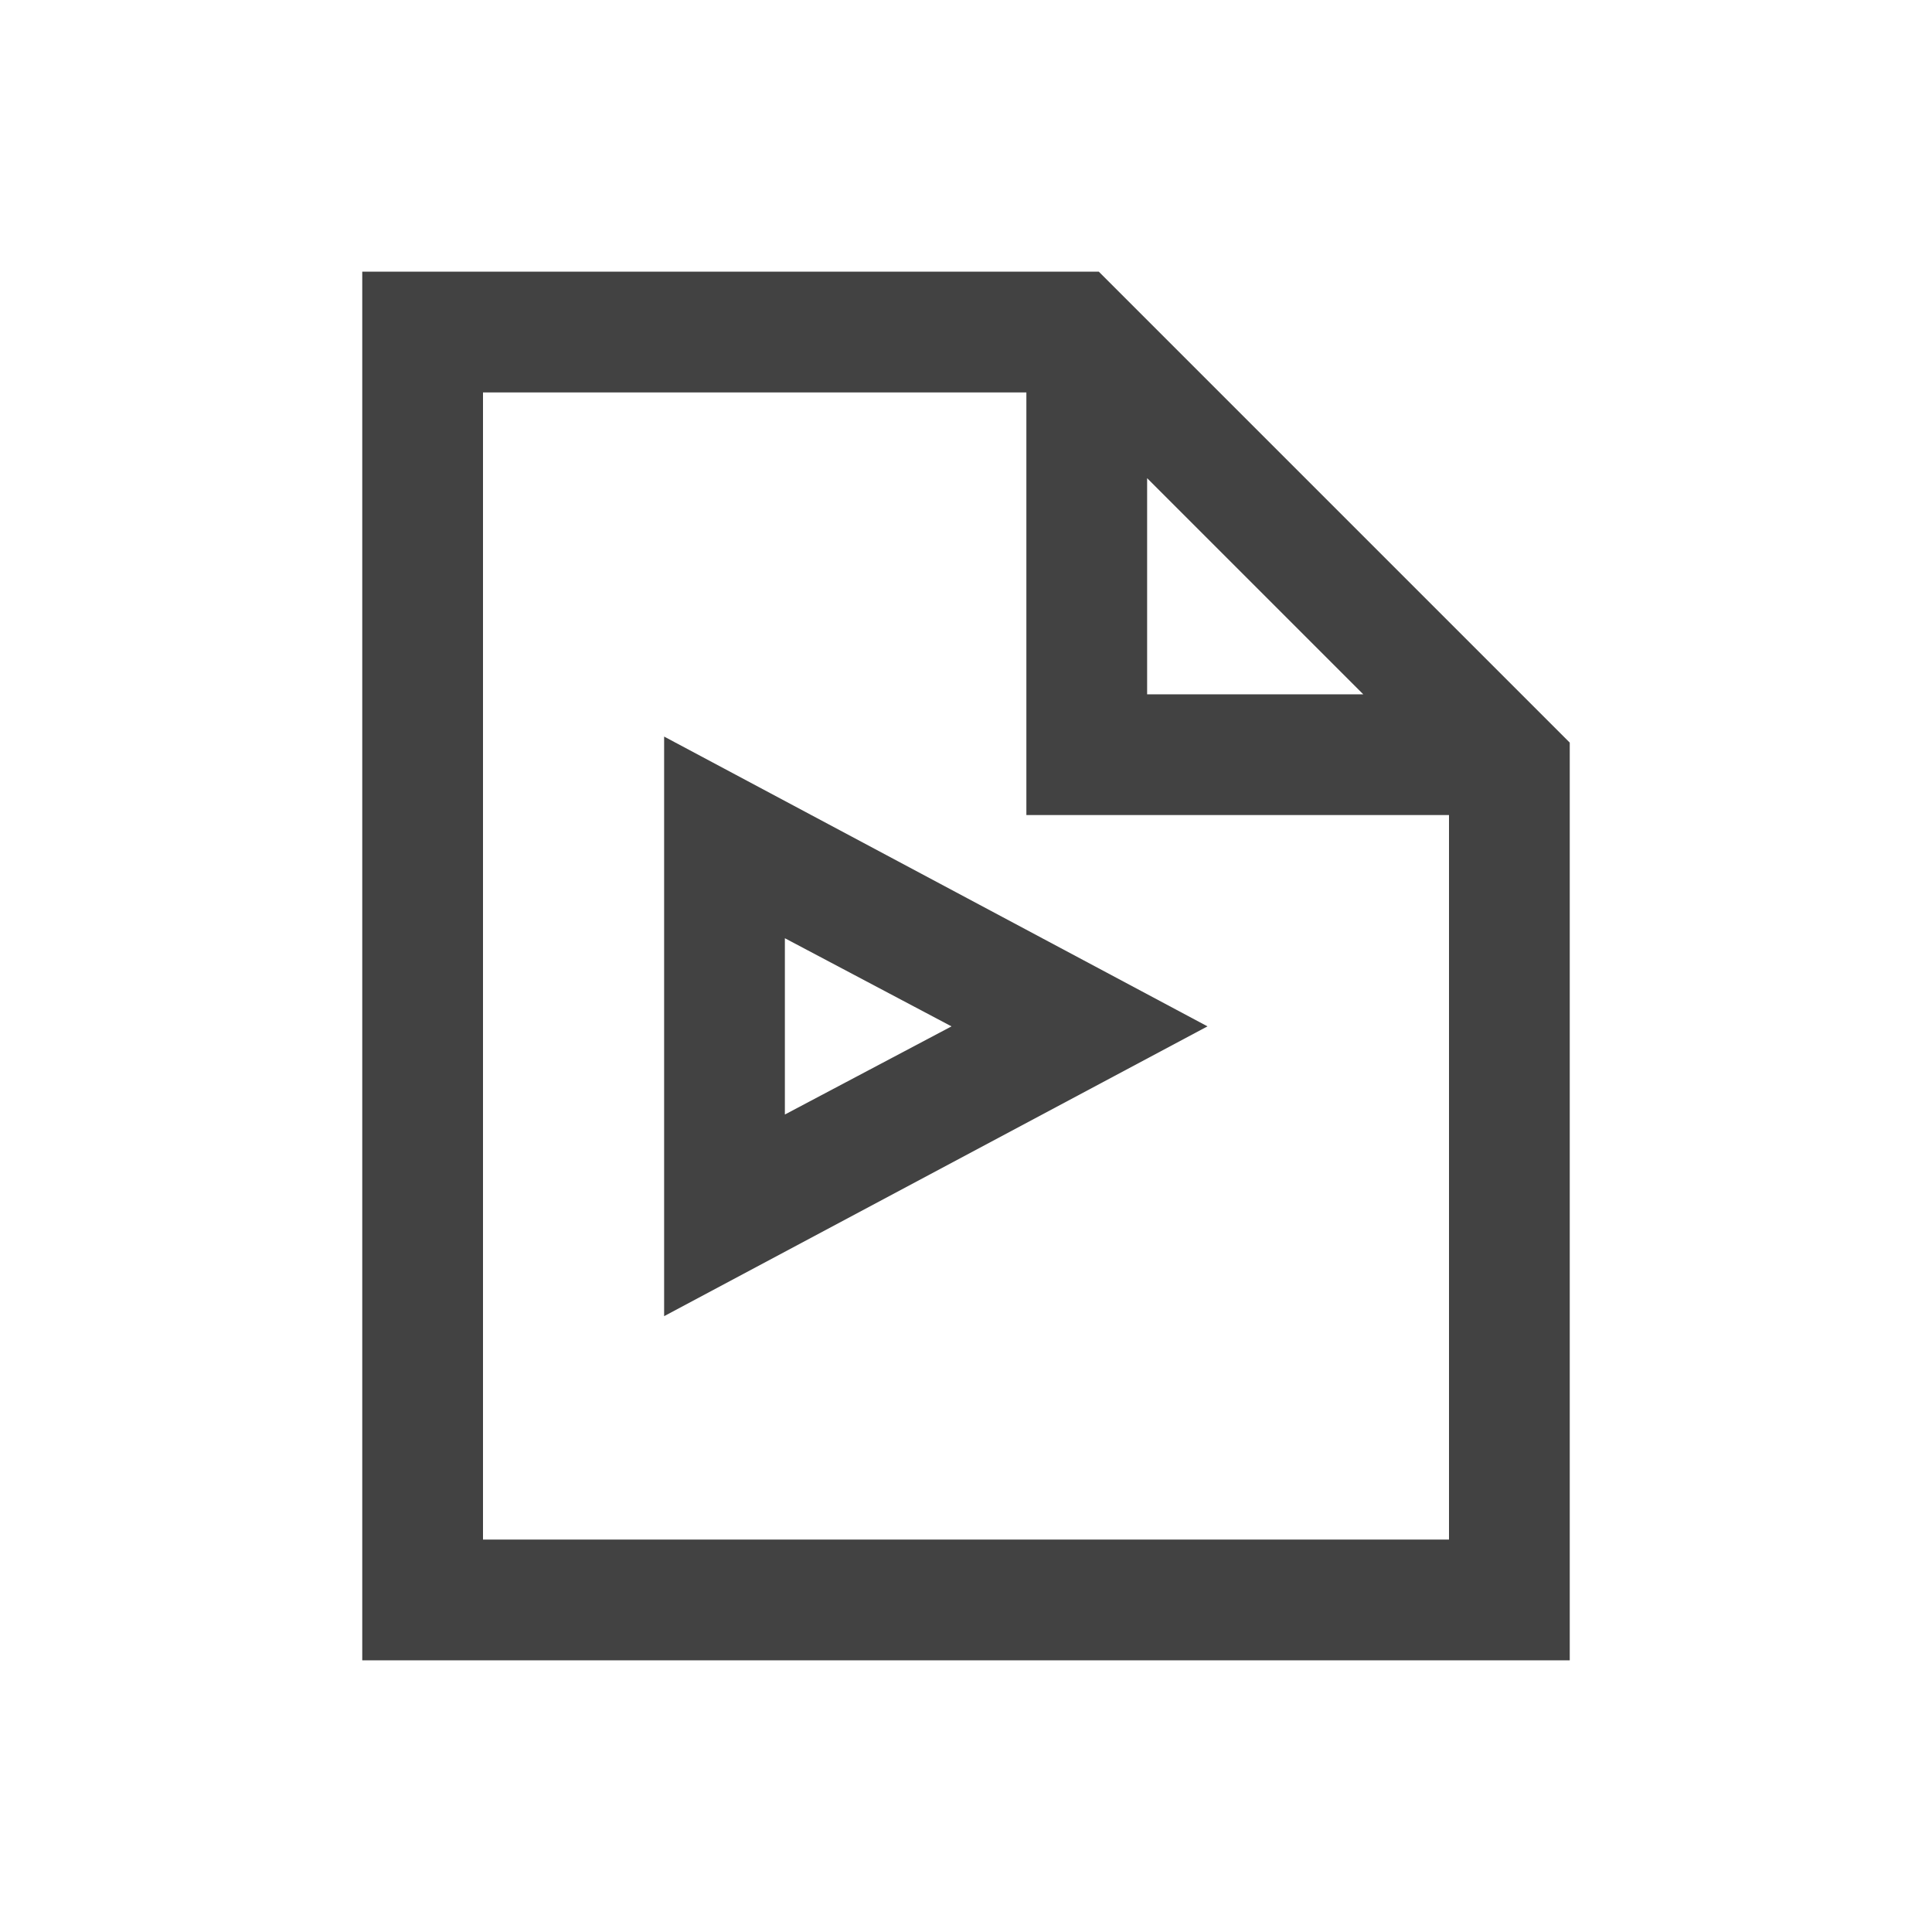
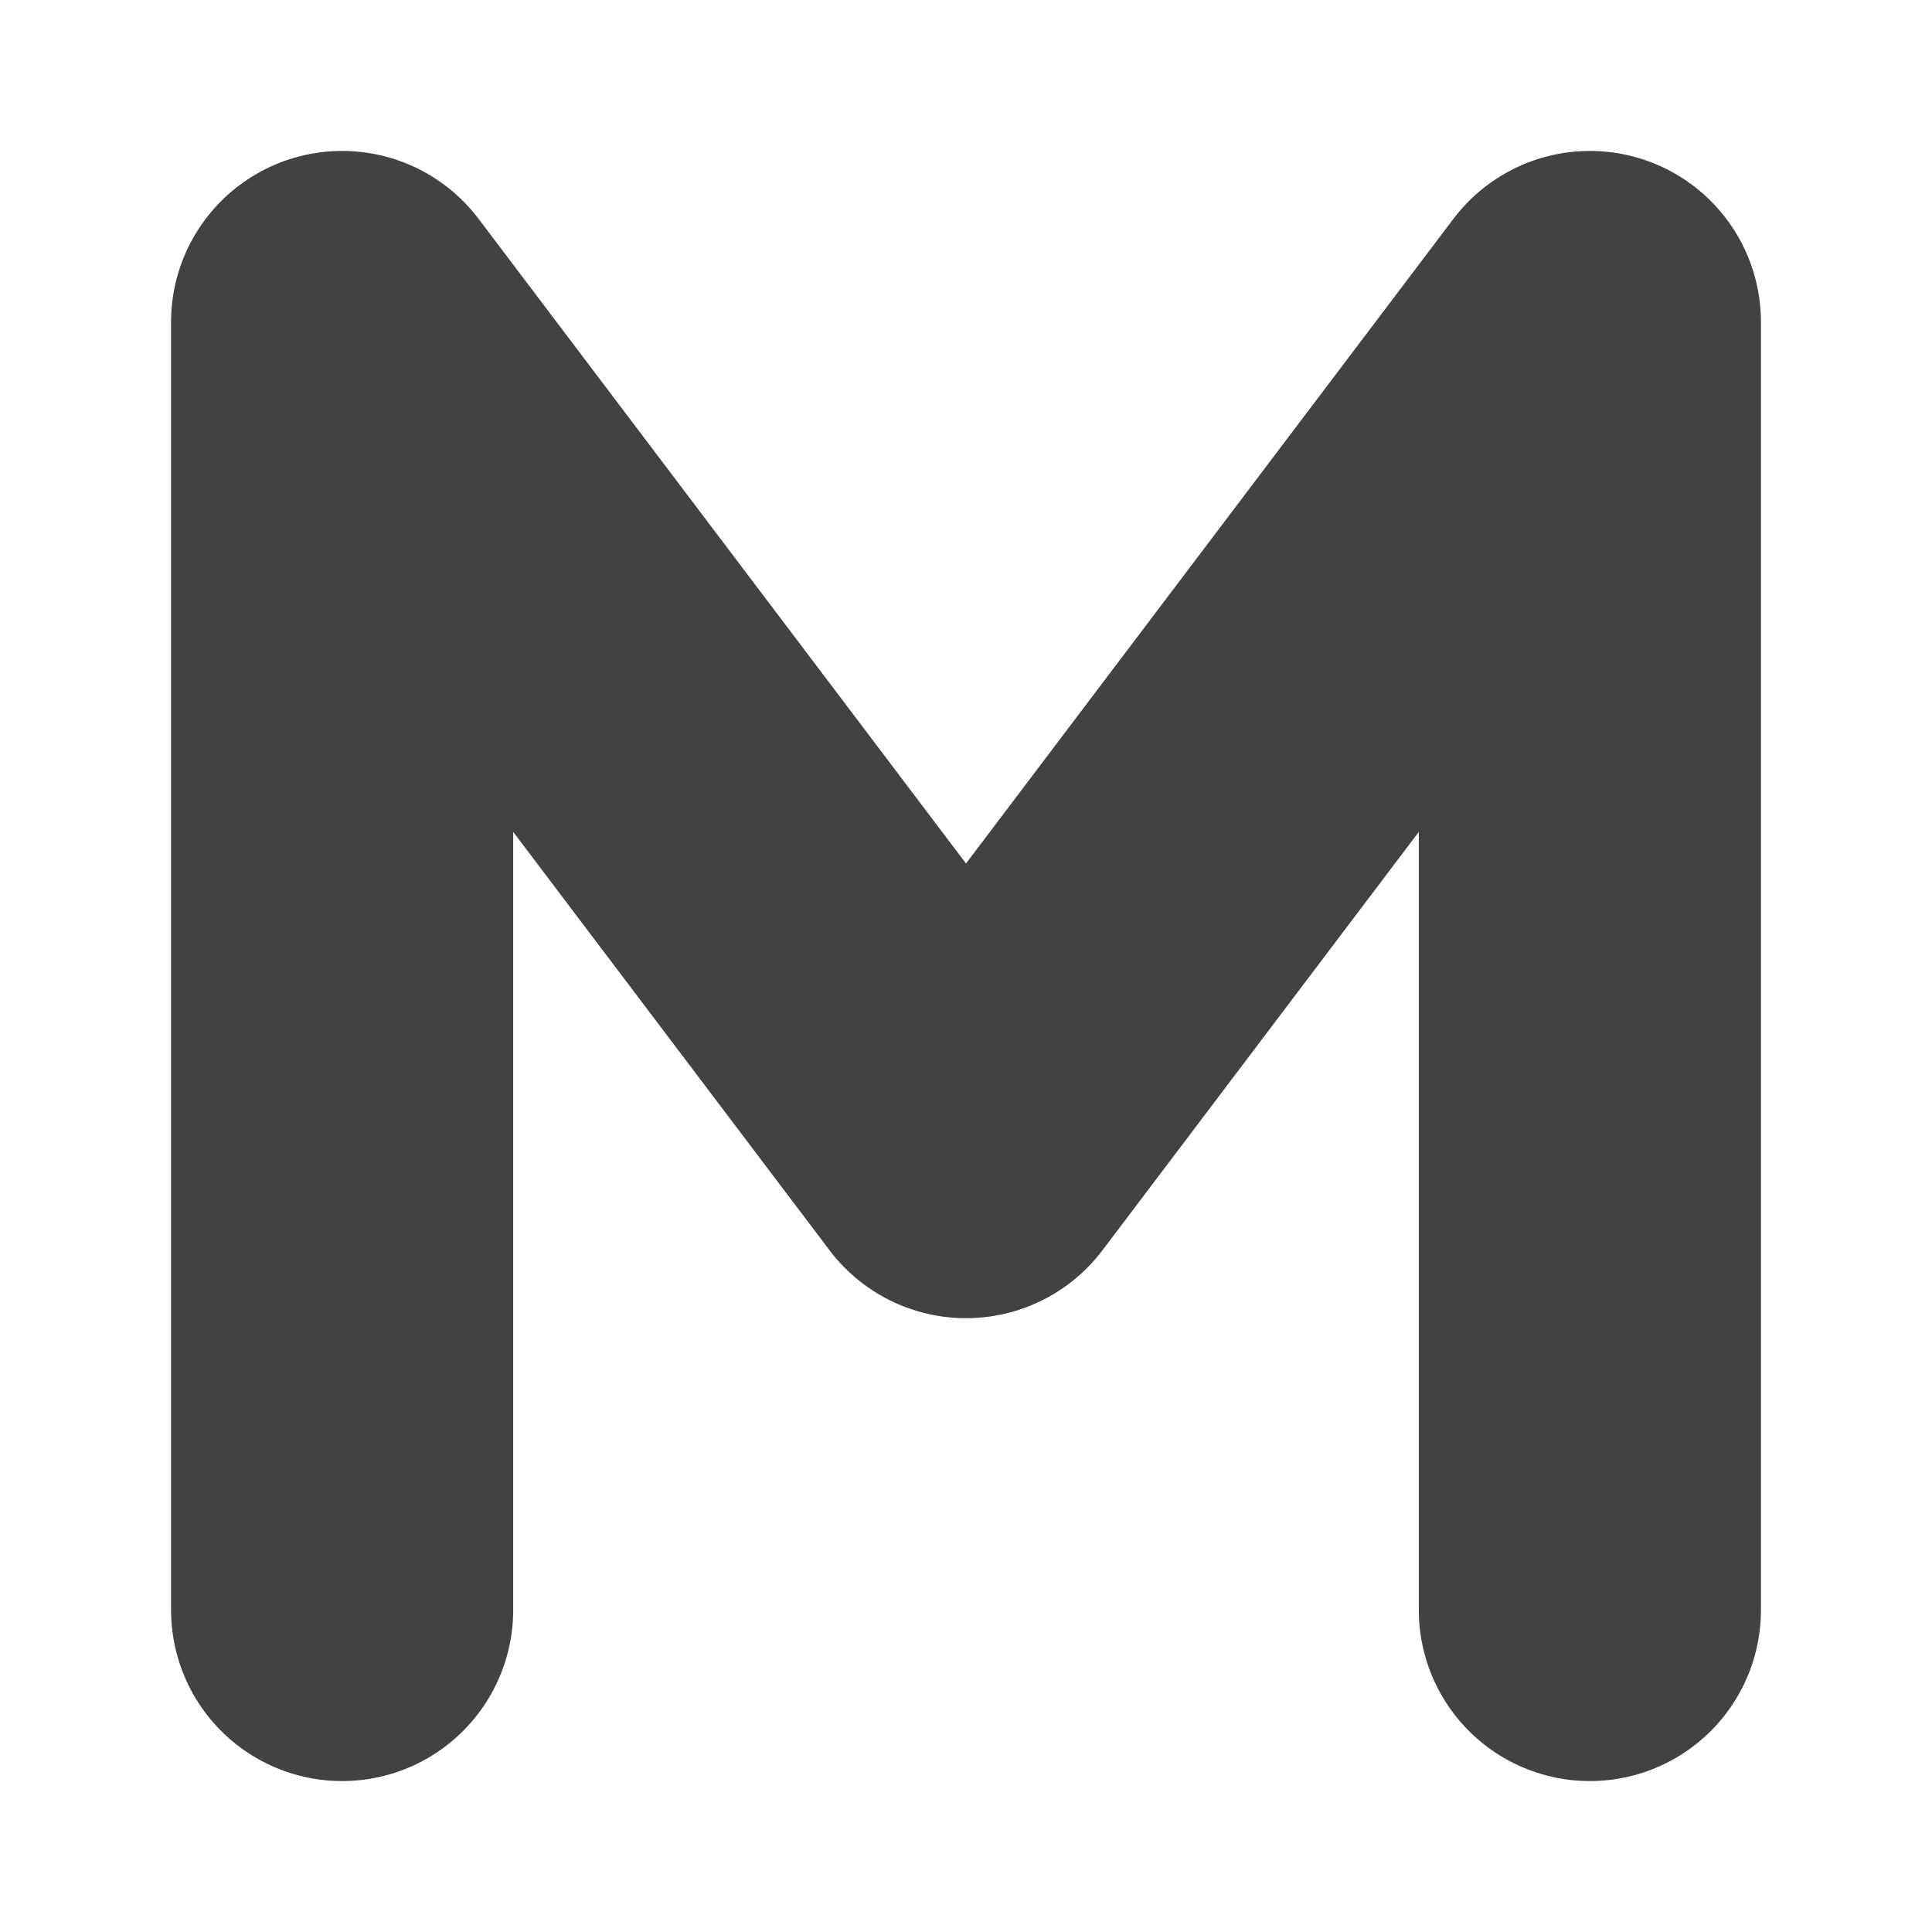
- <svg xmlns="http://www.w3.org/2000/svg" width="16" height="16" viewBox="0 0 16 16">
-   <path fill="#424242" d="M3 2.25h6.1L13 6.15v7.6H3V2.25Zm1 1v9.5h8v-6H8.5v-3.5H4Zm5.5.71v1.79h1.79L9.5 3.96ZM5.5 6.1 10 8.5l-4.5 2.4V6.1Zm1 1.67v1.46l1.38-.73-1.38-.73Z" />
+ <svg xmlns="http://www.w3.org/2000/svg" width="16" height="16" viewBox="0 0 24 24">
+   <path d="M4.25 20V4L12 14.25L19.75 4V20" fill="none" stroke="#424242" stroke-width="4.25" stroke-linecap="round" stroke-linejoin="round" />
</svg>
